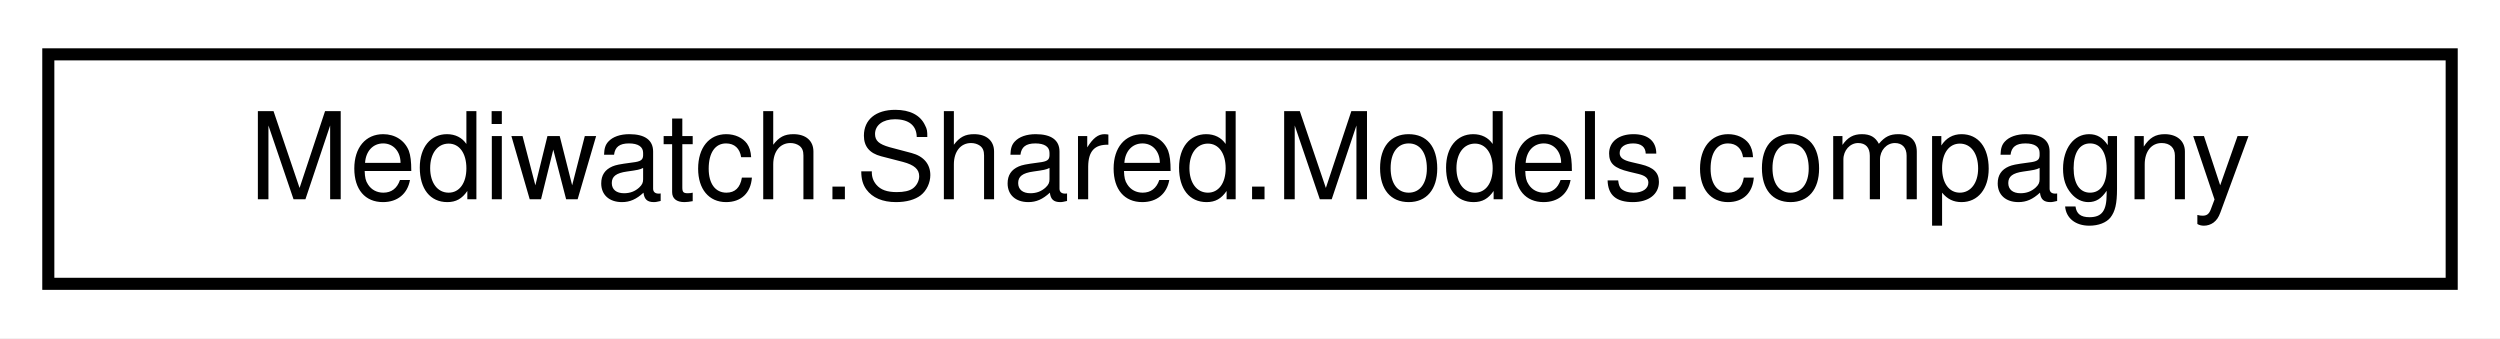
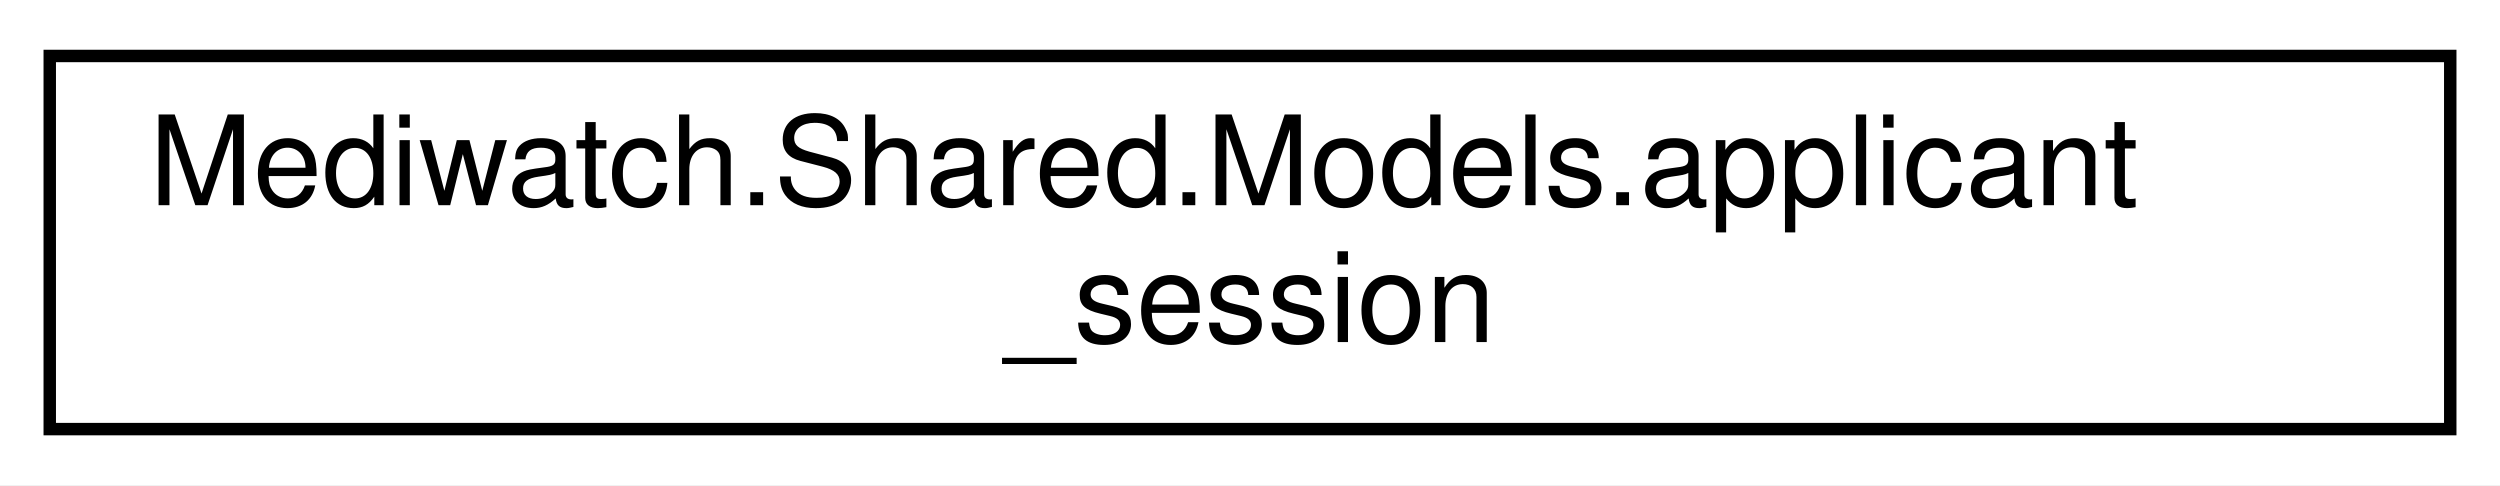
- <svg xmlns="http://www.w3.org/2000/svg" xmlns:xlink="http://www.w3.org/1999/xlink" width="207pt" height="28pt" viewBox="0.00 0.00 207.00 28.00">
-   <g id="graph0" class="graph" transform="scale(1 1) rotate(0) translate(4 24)">
-     <polygon fill="white" stroke="transparent" points="-4,4 -4,-24 203,-24 203,4 -4,4" />
+ <svg xmlns="http://www.w3.org/2000/svg" xmlns:xlink="http://www.w3.org/1999/xlink" width="201pt" height="39pt" viewBox="0.00 0.00 201.00 39.00">
+   <g id="graph0" class="graph" transform="scale(1 1) rotate(0) translate(4 35)">
+     <polygon fill="white" stroke="transparent" points="-4,4 -4,-35 197,-35 197,4 -4,4" />
    <g id="node1" class="node">
      <g id="a_node1">
-         <a xlink:href="class_mediwatch_1_1_shared_1_1_models_1_1compagny.html" target="_top" xlink:title=" ">
-           <polygon fill="white" stroke="black" points="0,-0.5 0,-19.5 199,-19.5 199,-0.5 0,-0.5" />
-           <text text-anchor="middle" x="99.5" y="-7.5" font-family="Helvetica,sans-Serif" font-size="10.00">Mediwatch.Shared.Models.compagny</text>
+         <a xlink:href="class_mediwatch_1_1_shared_1_1_models_1_1applicant__session.html" target="_top" xlink:title=" ">
+           <polygon fill="white" stroke="black" points="0,-0.5 0,-30.5 193,-30.5 193,-0.5 0,-0.5" />
+           <text text-anchor="start" x="8" y="-18.5" font-family="Helvetica,sans-Serif" font-size="10.00">Mediwatch.Shared.Models.applicant</text>
+           <text text-anchor="middle" x="96.5" y="-7.5" font-family="Helvetica,sans-Serif" font-size="10.00">_session</text>
        </a>
      </g>
    </g>
  </g>
</svg>
